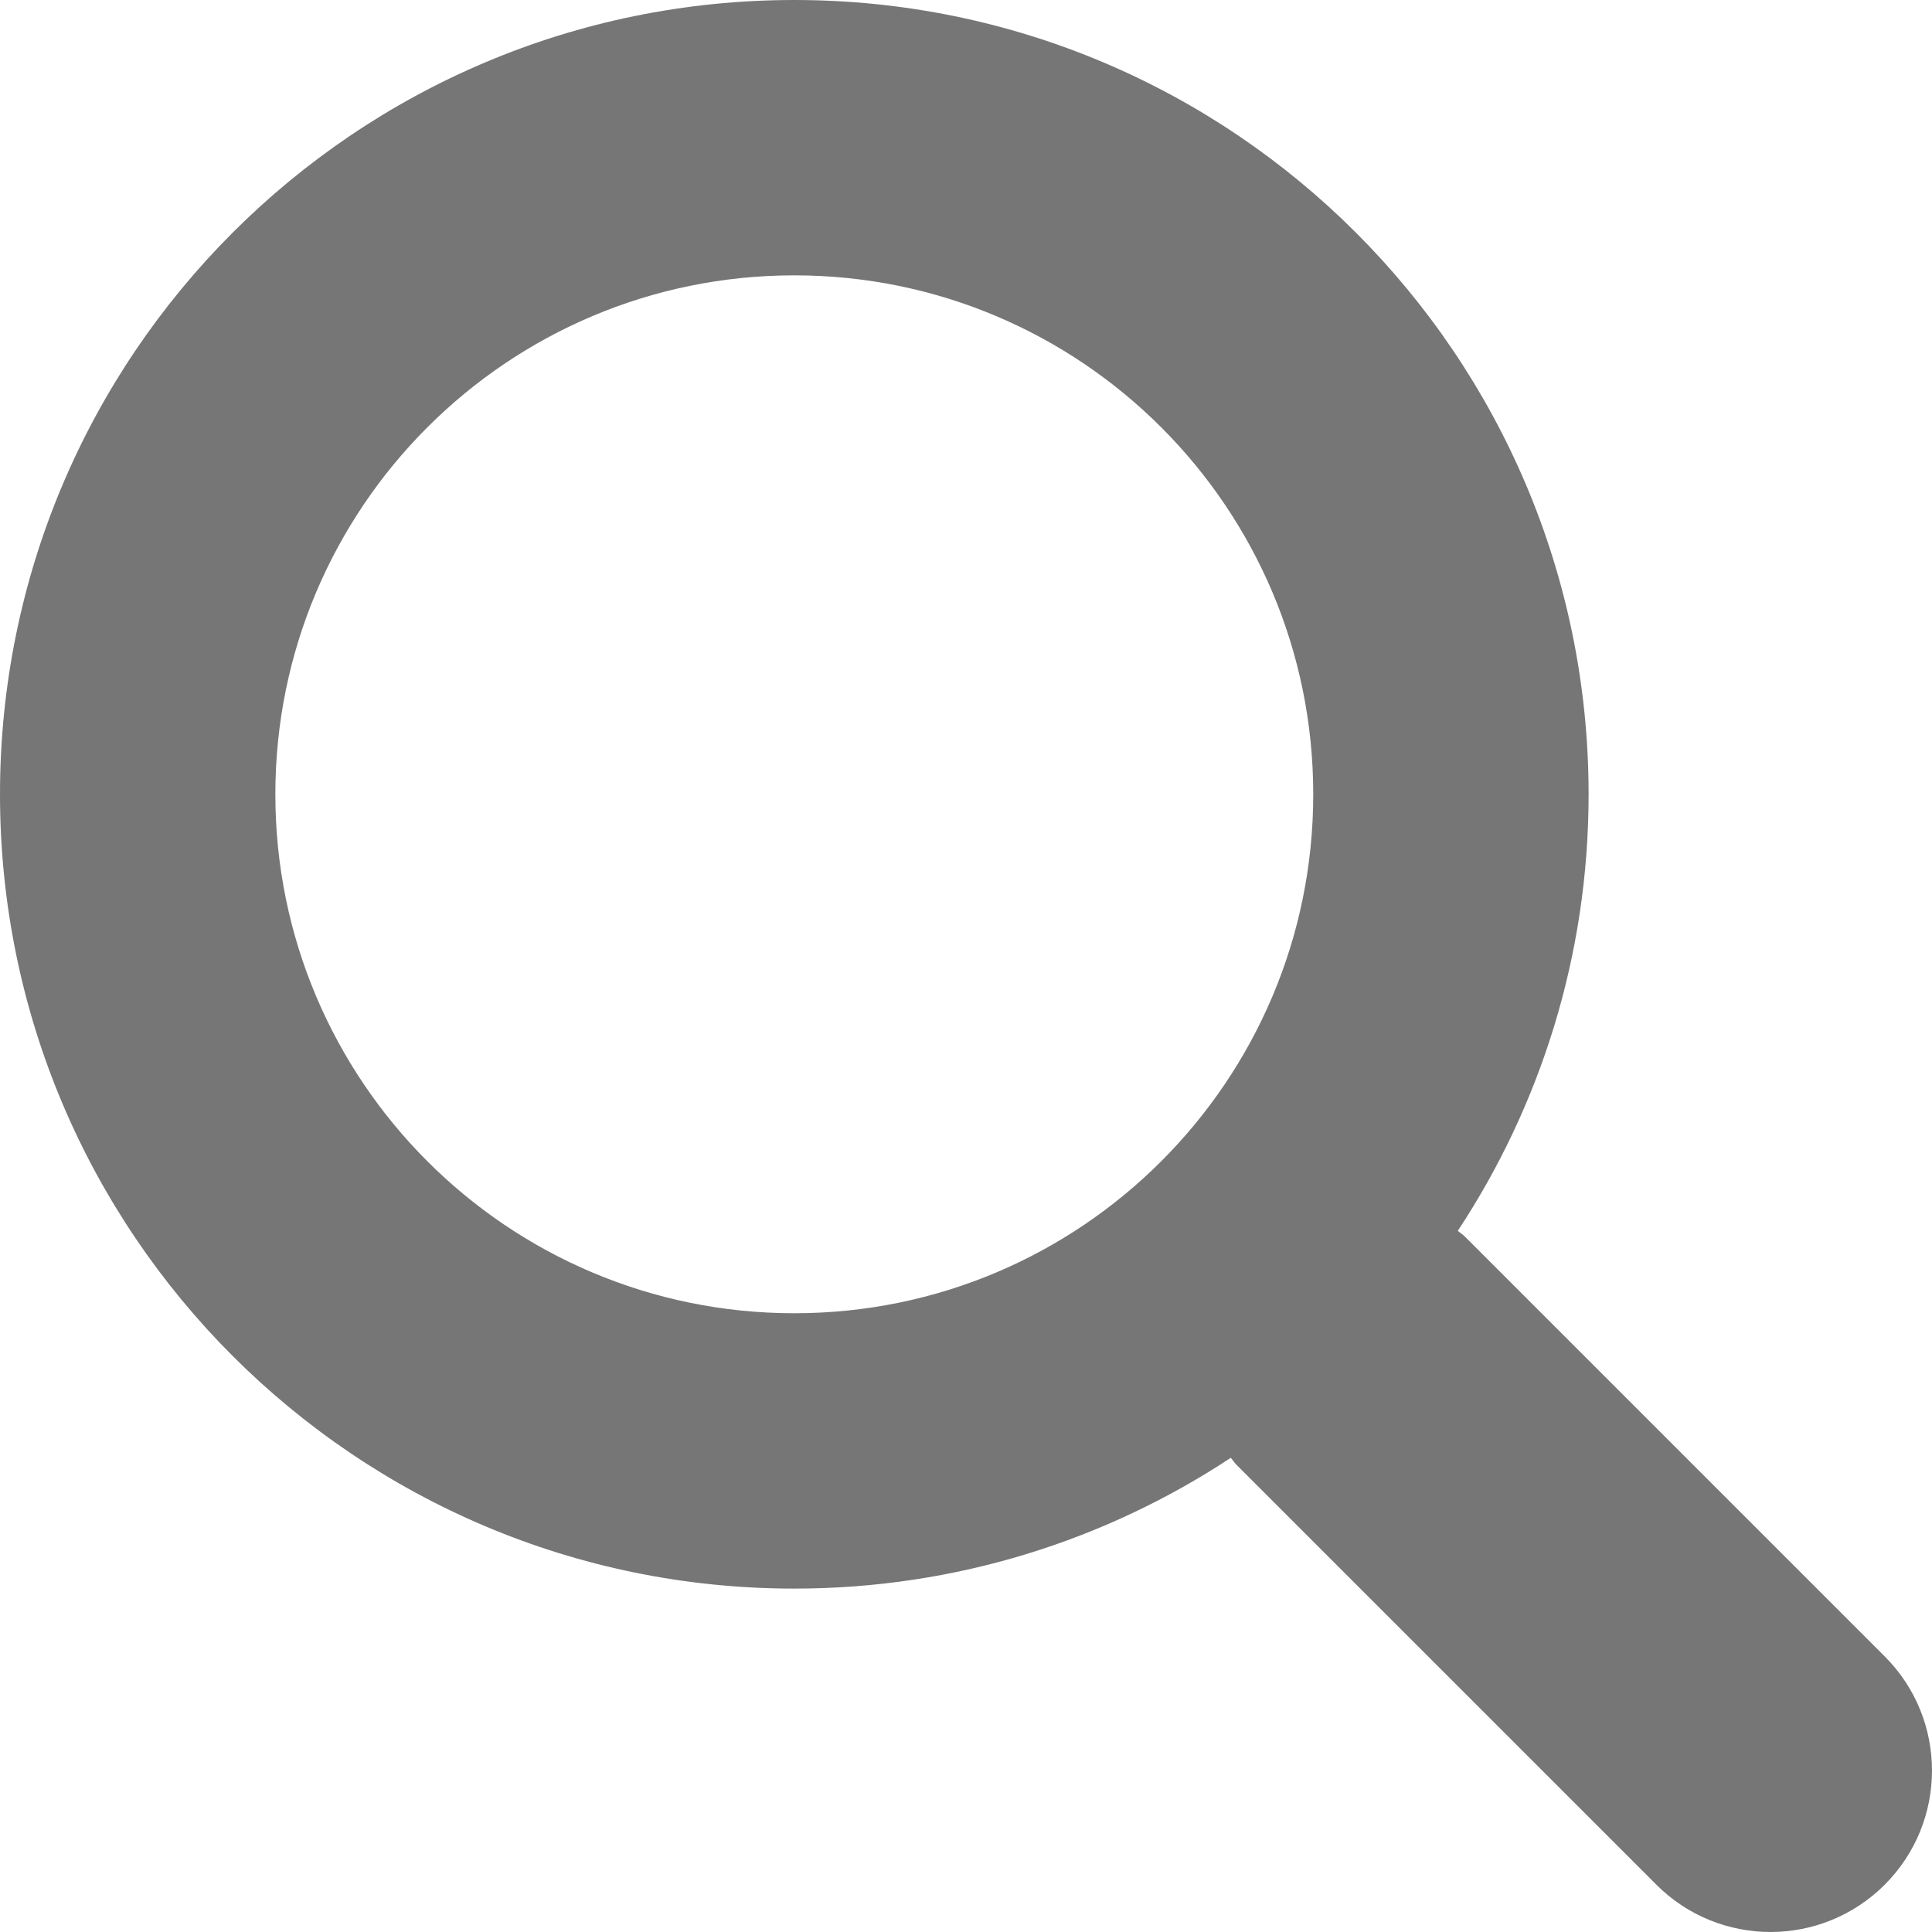
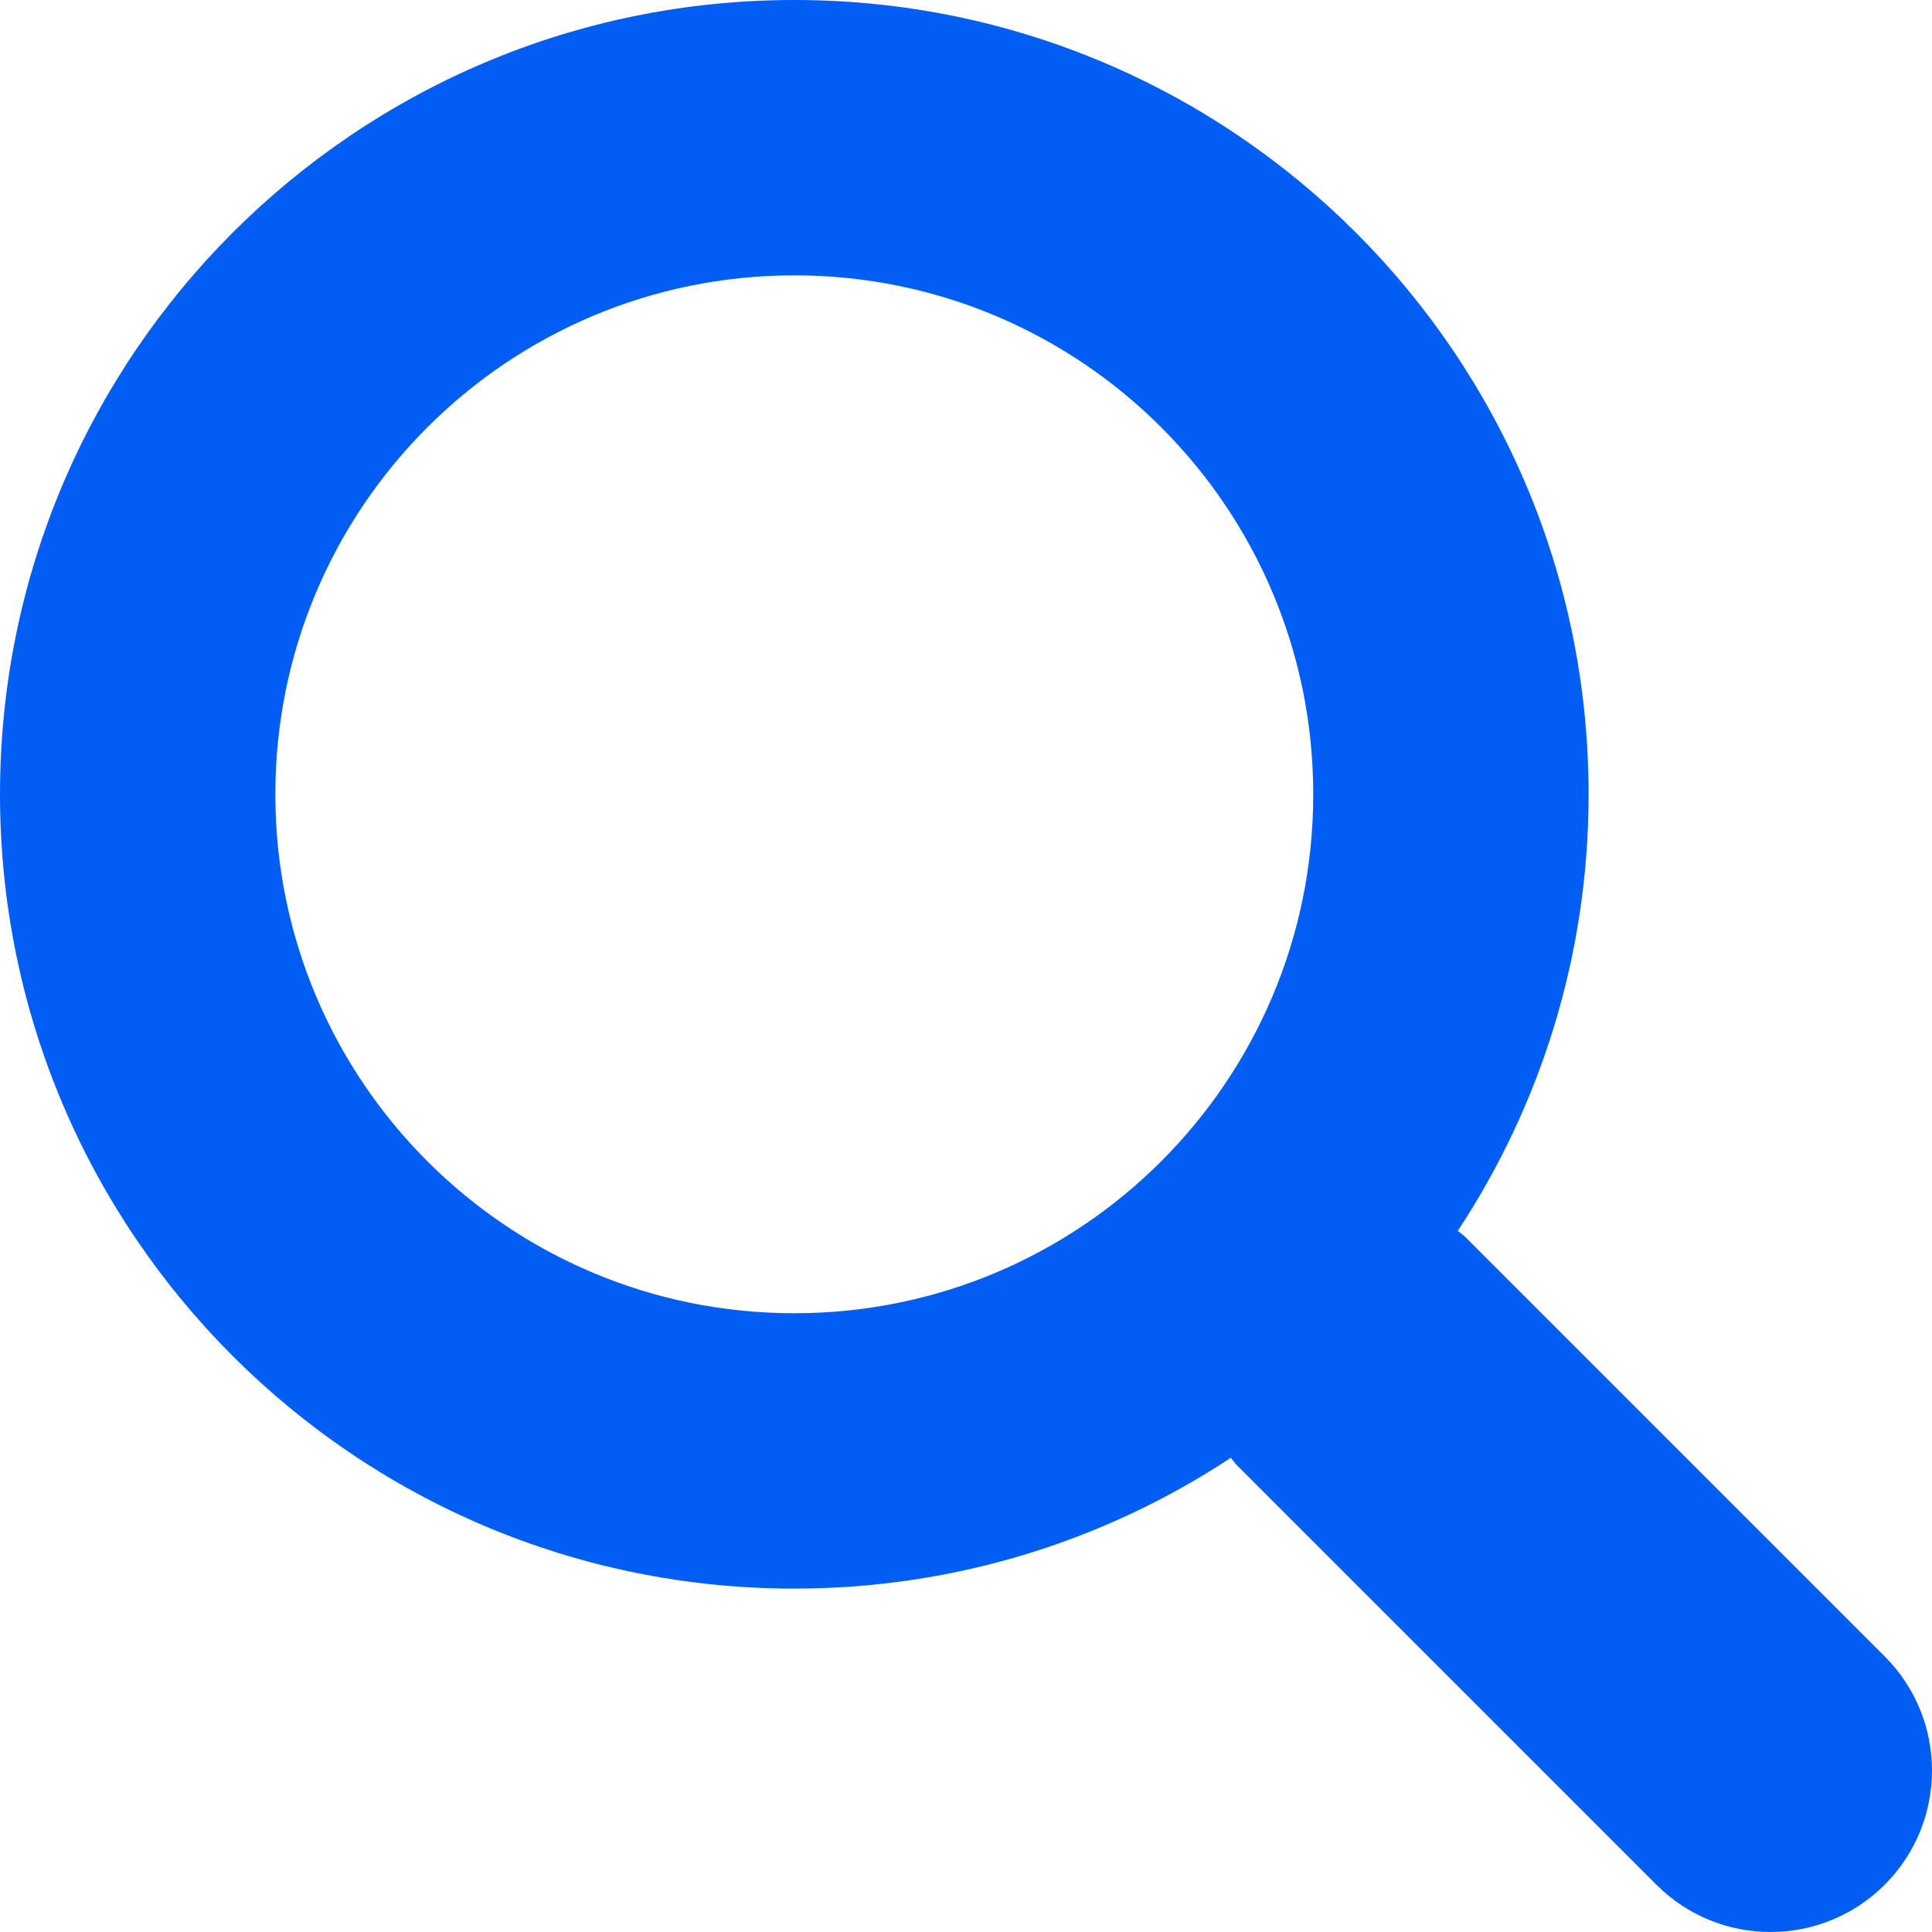
<svg xmlns="http://www.w3.org/2000/svg" version="1.1" id="Capa_1" x="0px" y="0px" viewBox="0 0 250.313 250.313" style="enable-background:new 0 0 250.313 250.313;" xml:space="preserve" width="512px" height="512px" class="">
  <g>
    <g id="Search">
-       <path d="M244.186,214.604l-54.379-54.378c-0.289-0.289-0.628-0.491-0.93-0.76   c10.7-16.231,16.945-35.66,16.945-56.554C205.822,46.075,159.747,0,102.911,0S0,46.075,0,102.911   c0,56.835,46.074,102.911,102.91,102.911c20.895,0,40.323-6.245,56.554-16.945c0.269,0.301,0.47,0.64,0.759,0.929l54.38,54.38   c8.169,8.168,21.413,8.168,29.583,0C252.354,236.017,252.354,222.773,244.186,214.604z M102.911,170.146   c-37.134,0-67.236-30.102-67.236-67.235c0-37.134,30.103-67.236,67.236-67.236c37.132,0,67.235,30.103,67.235,67.236   C170.146,140.044,140.043,170.146,102.911,170.146z" data-original="#000000" class="active-path" data-old_color="#000000" fill="#767676" />
+       <path d="M244.186,214.604l-54.379-54.378c-0.289-0.289-0.628-0.491-0.93-0.76   c10.7-16.231,16.945-35.66,16.945-56.554C205.822,46.075,159.747,0,102.911,0S0,46.075,0,102.911   c0,56.835,46.074,102.911,102.91,102.911c20.895,0,40.323-6.245,56.554-16.945c0.269,0.301,0.47,0.64,0.759,0.929l54.38,54.38   c8.169,8.168,21.413,8.168,29.583,0C252.354,236.017,252.354,222.773,244.186,214.604z M102.911,170.146   c-37.134,0-67.236-30.102-67.236-67.235c0-37.134,30.103-67.236,67.236-67.236c37.132,0,67.235,30.103,67.235,67.236   C170.146,140.044,140.043,170.146,102.911,170.146z" data-original="#000000" class="active-path" data-old_color="#000000" fill="#005EF4" />
    </g>
  </g>
</svg>
